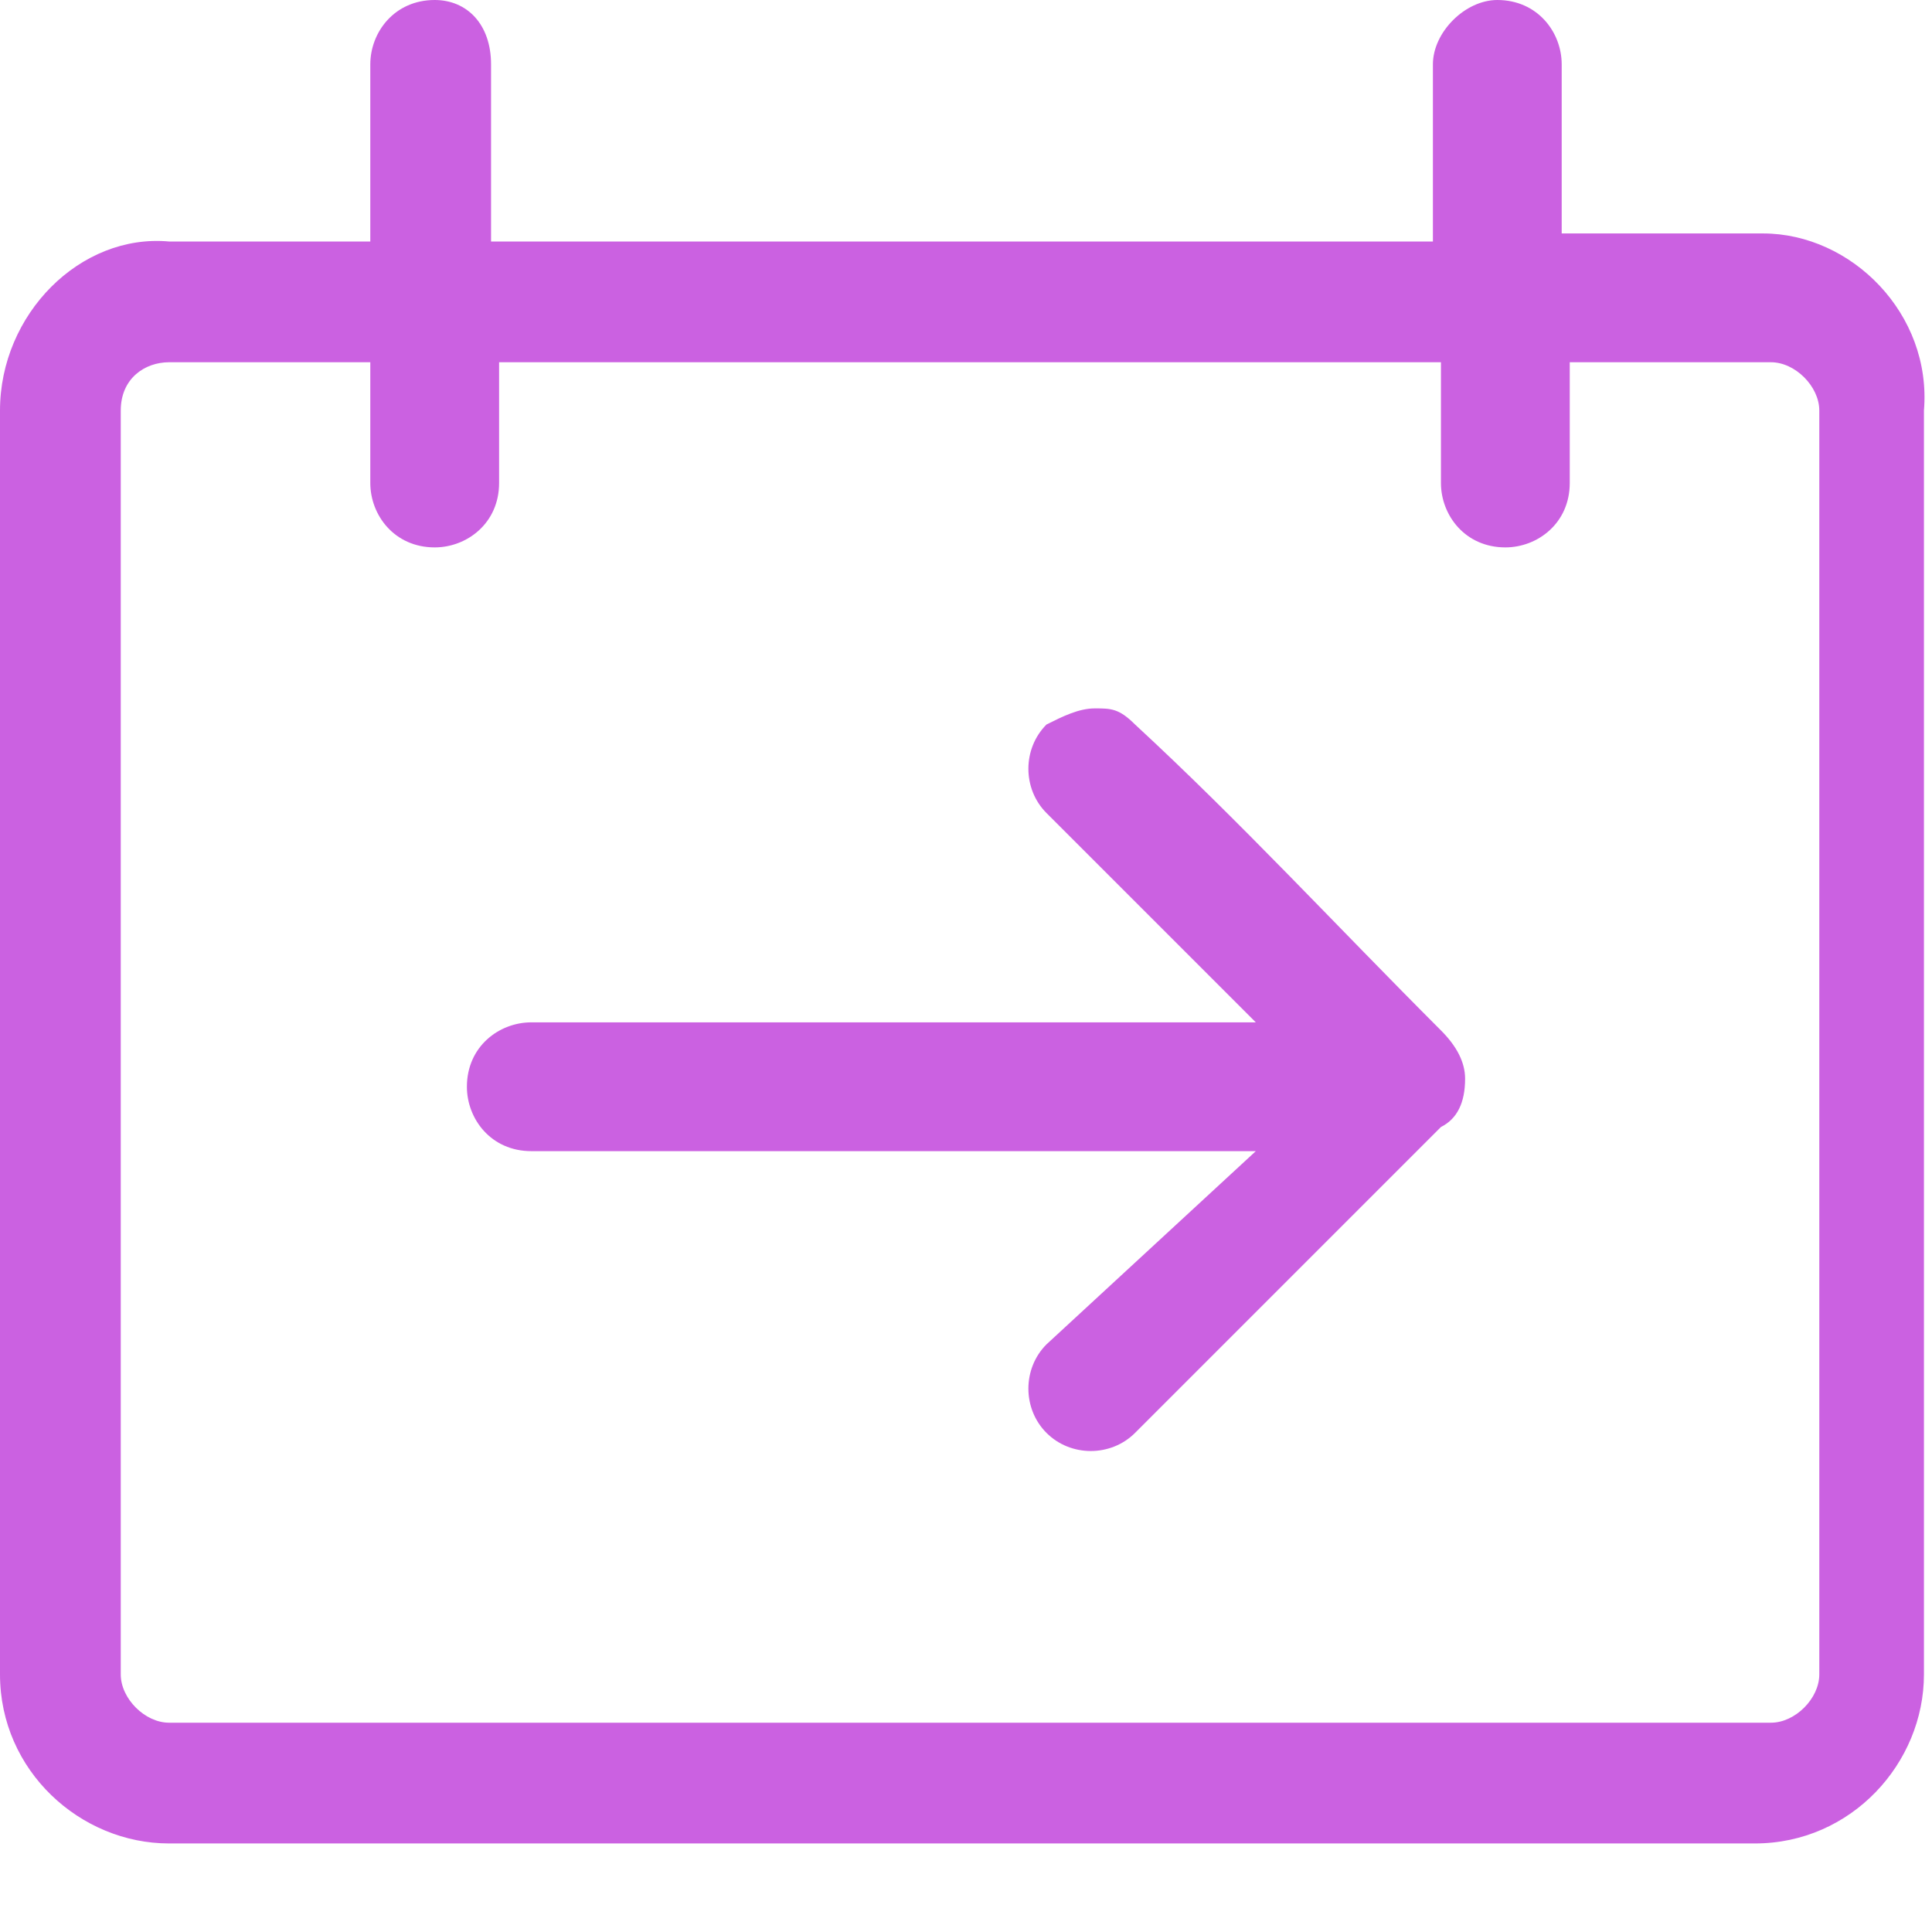
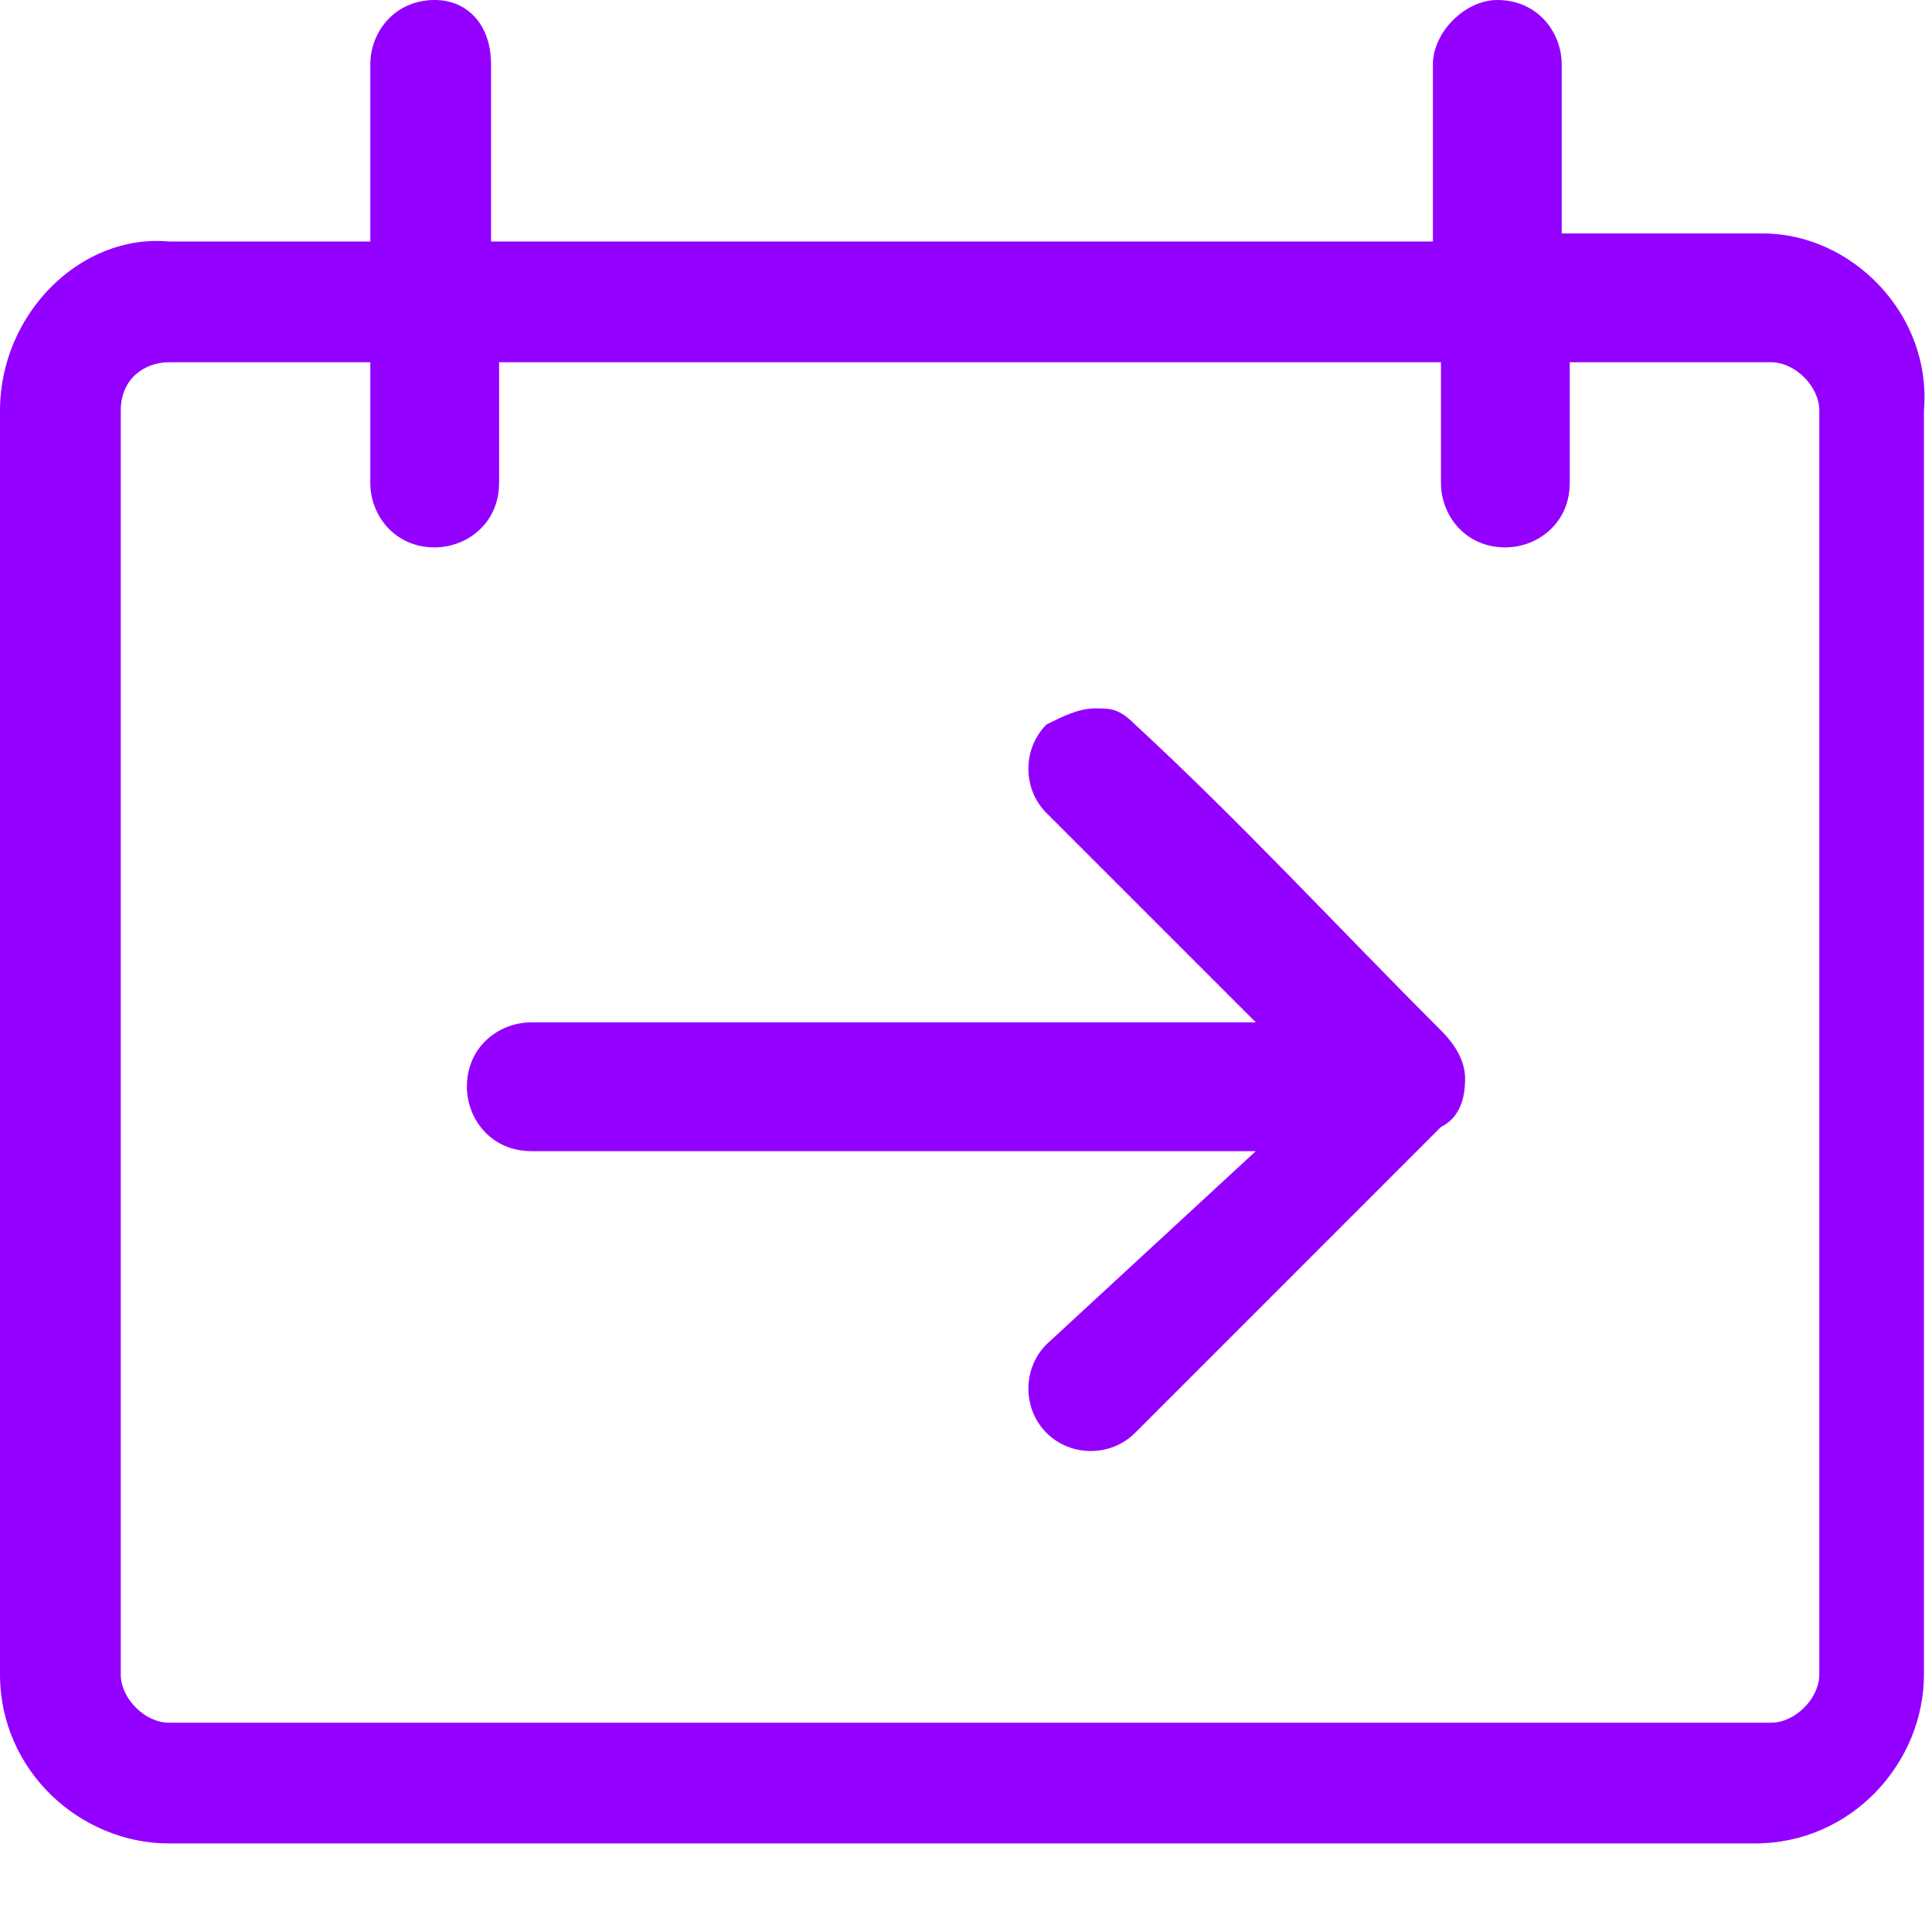
<svg xmlns="http://www.w3.org/2000/svg" version="1.1" id="Layer_1" x="0px" y="0px" viewBox="0 0 24 24" style="enable-background:new 0 0 24 24;" xml:space="preserve">
  <style type="text/css">
+ 	
	.st0{fill:none;}
- 	.st1{fill:#CB61E1;}
+ 	.st1{fill:#9400ff;}
</style>
  <g id="XMLID_1_">
    <path id="XMLID_5_" class="st0" d="M22.5,20.8V5.1c0-0.4-0.3-0.6-0.6-0.6h-2.5V6c0,0.4-0.3,0.8-0.8,0.8c-0.4,0-0.8-0.3-0.8-0.8V4.5   H6.1V6c0,0.4-0.3,0.8-0.8,0.8C4.9,6.8,4.6,6.4,4.6,6V4.5H2.1c-0.3,0-0.6,0.3-0.6,0.6v15.7c0,0.3,0.3,0.6,0.6,0.6h19.7   C22.2,21.4,22.5,21.1,22.5,20.8z M17.9,13.9c-1.2,1.3-2.6,2.6-3.8,3.8c-0.3,0.3-0.8,0.3-1.1,0c-0.3-0.3-0.3-0.8,0-1.1l2.6-2.6h-9   c-0.4,0-0.8-0.3-0.8-0.8c0-0.4,0.3-0.8,0.8-0.8h9L13,10c-0.3-0.3-0.3-0.8,0-1.1c0.2-0.2,0.4-0.2,0.6-0.2c0.2,0,0.4,0.1,0.5,0.2   c1.3,1.3,2.6,2.6,3.8,3.8c0.2,0.1,0.3,0.3,0.3,0.6C18.2,13.6,18.1,13.8,17.9,13.9z" />
    <path id="XMLID_14_" class="st1" d="M21.9,2.9h-2.5V0.8c0-0.4-0.3-0.8-0.8-0.8c-0.4,0-0.8,0.4-0.8,0.8v2.2H6.1V0.8   C6.1,0.3,5.8,0,5.4,0C4.9,0,4.6,0.4,4.6,0.8v2.2H2.1C1,2.9,0,3.9,0,5.1v15.7c0,1.2,1,2.1,2.1,2.1h19.7c1.2,0,2.1-1,2.1-2.1V5.1   C24,3.9,23,2.9,21.9,2.9z M2.1,21.4c-0.3,0-0.6-0.3-0.6-0.6V5.1c0-0.4,0.3-0.6,0.6-0.6h2.5V6c0,0.4,0.3,0.8,0.8,0.8   c0.4,0,0.8-0.3,0.8-0.8V4.5h11.7V6c0,0.4,0.3,0.8,0.8,0.8c0.4,0,0.8-0.3,0.8-0.8V4.5h2.5c0.3,0,0.6,0.3,0.6,0.6v15.7   c0,0.3-0.3,0.6-0.6,0.6H2.1z" />
    <path id="XMLID_15_" class="st1" d="M14.1,9c-0.2-0.2-0.3-0.2-0.5-0.2c-0.2,0-0.4,0.1-0.6,0.2c-0.3,0.3-0.3,0.8,0,1.1l2.6,2.6h-9   c-0.4,0-0.8,0.3-0.8,0.8c0,0.4,0.3,0.8,0.8,0.8h9L13,16.7c-0.3,0.3-0.3,0.8,0,1.1c0.3,0.3,0.8,0.3,1.1,0c1.3-1.3,2.6-2.6,3.8-3.8   c0.2-0.1,0.3-0.3,0.3-0.6c0-0.2-0.1-0.4-0.3-0.6C16.6,11.5,15.4,10.2,14.1,9z" />
  </g>
</svg>
